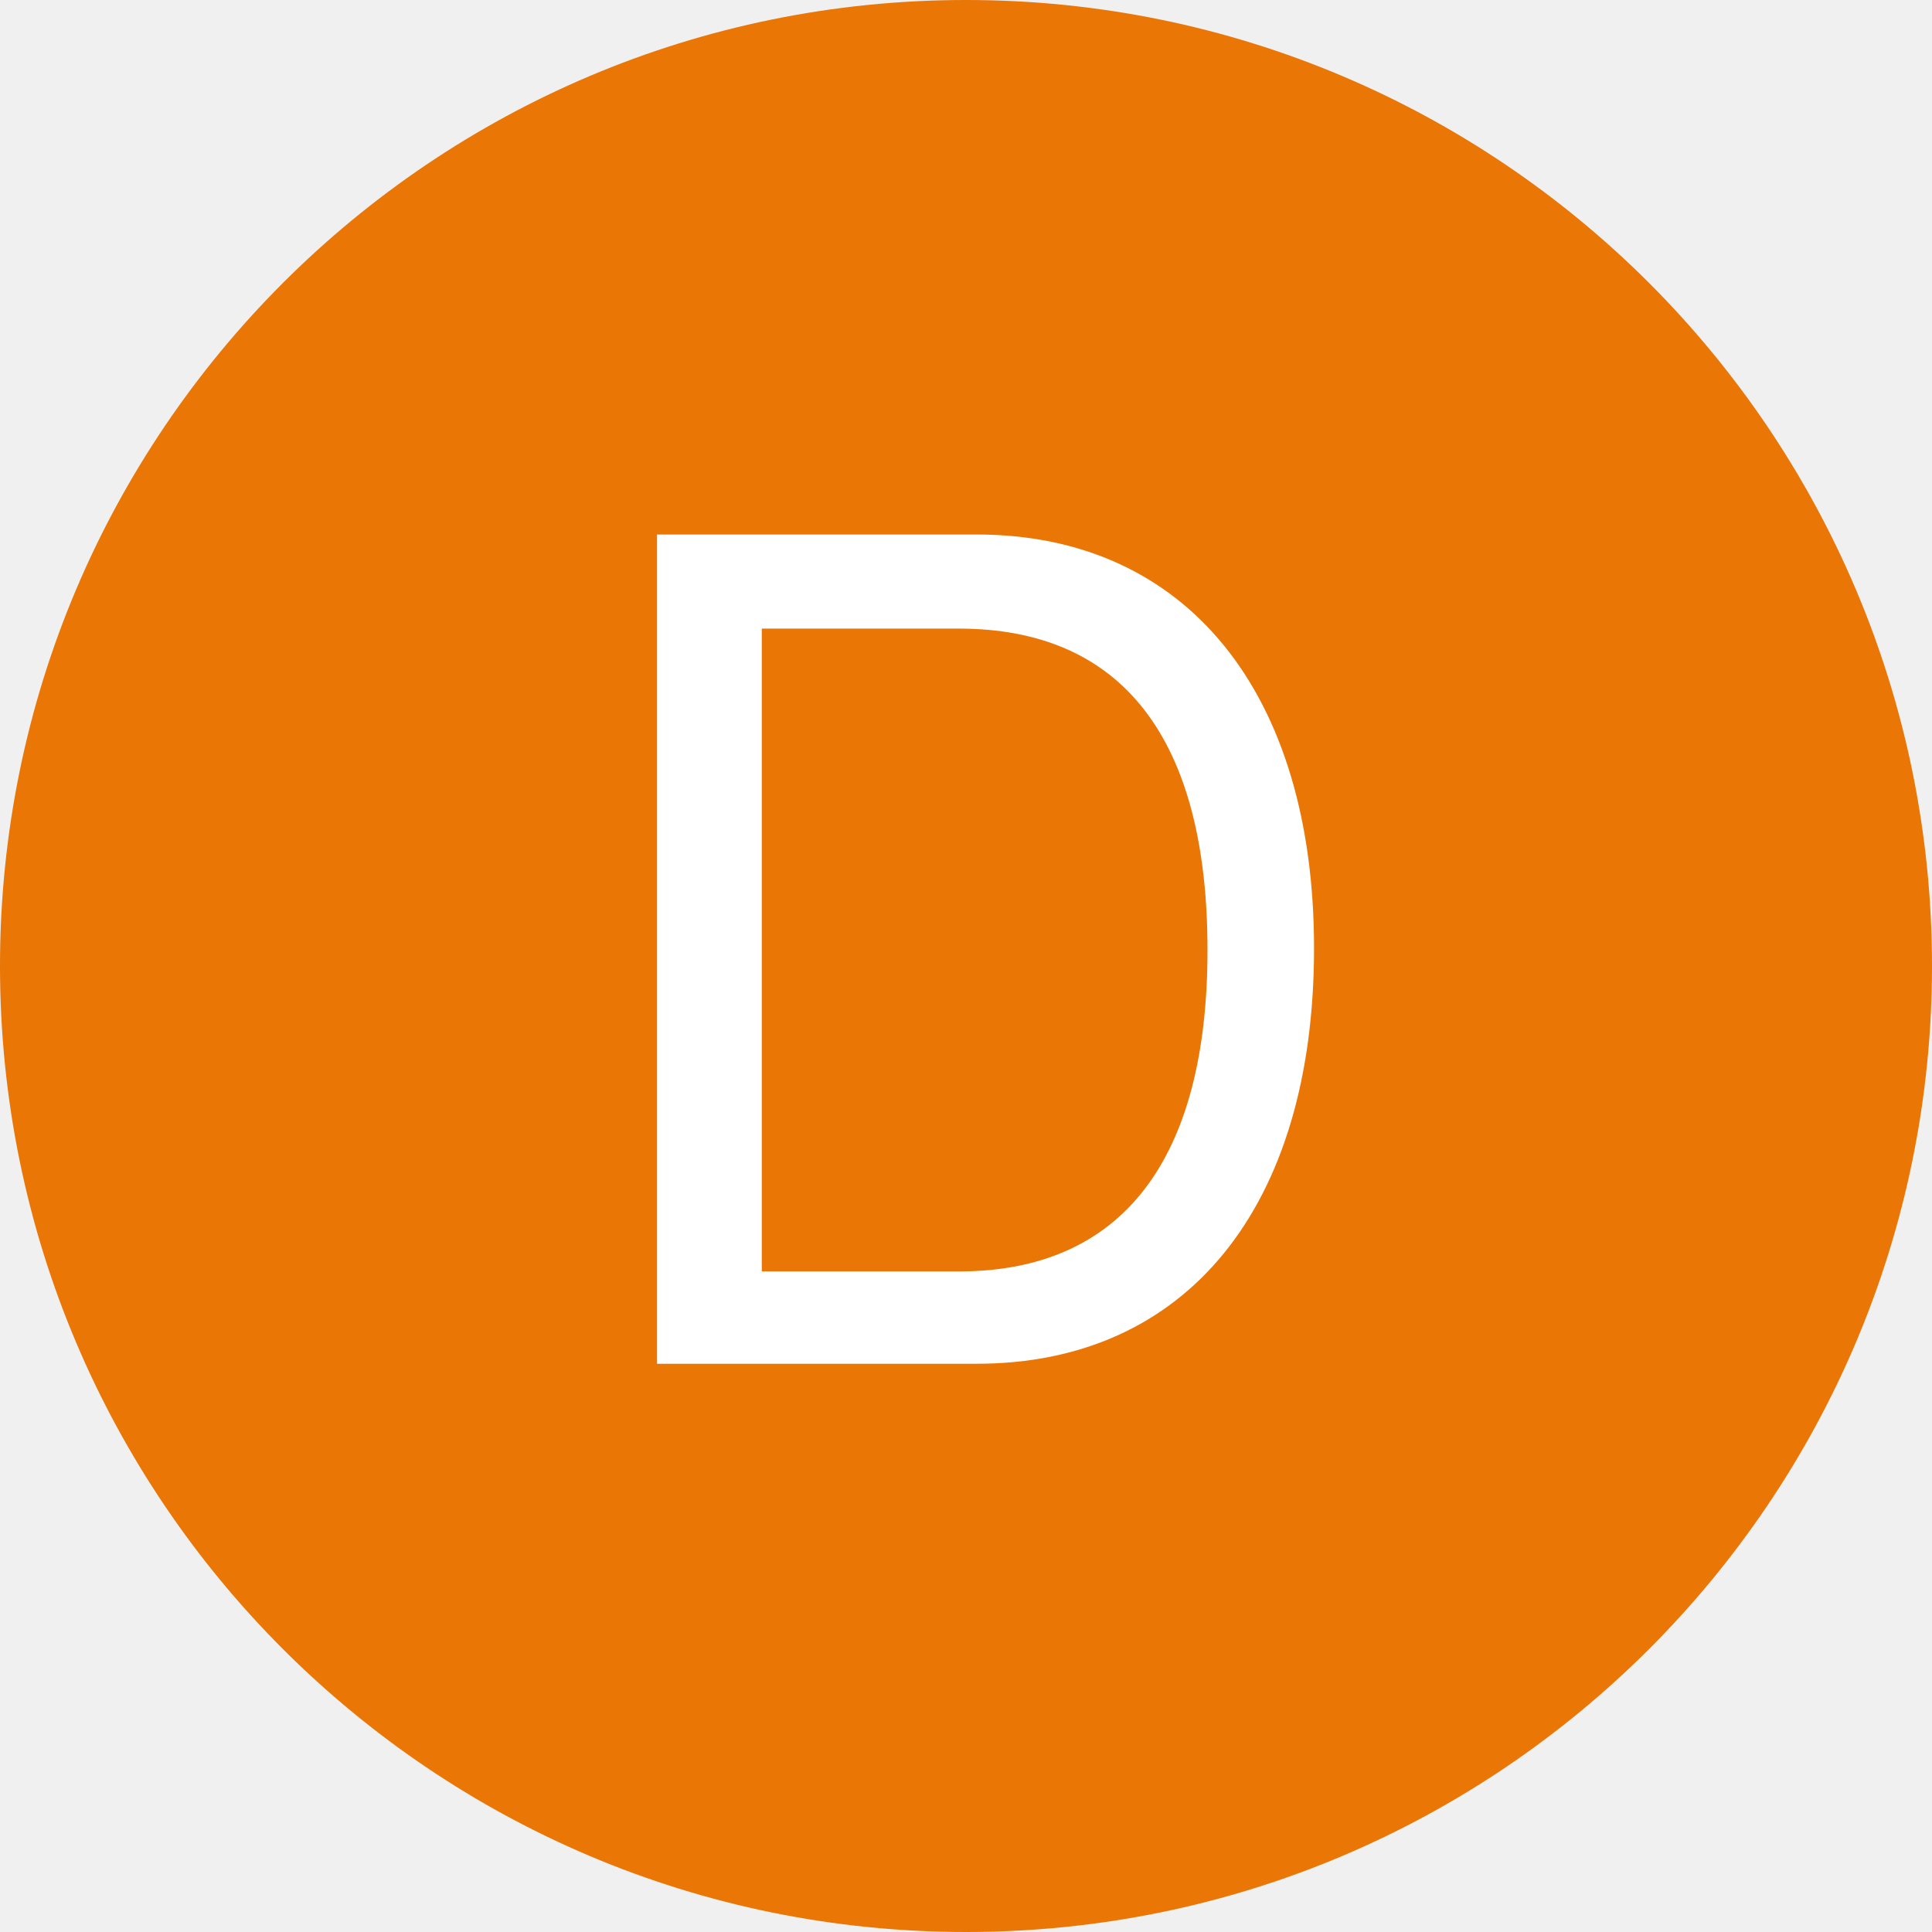
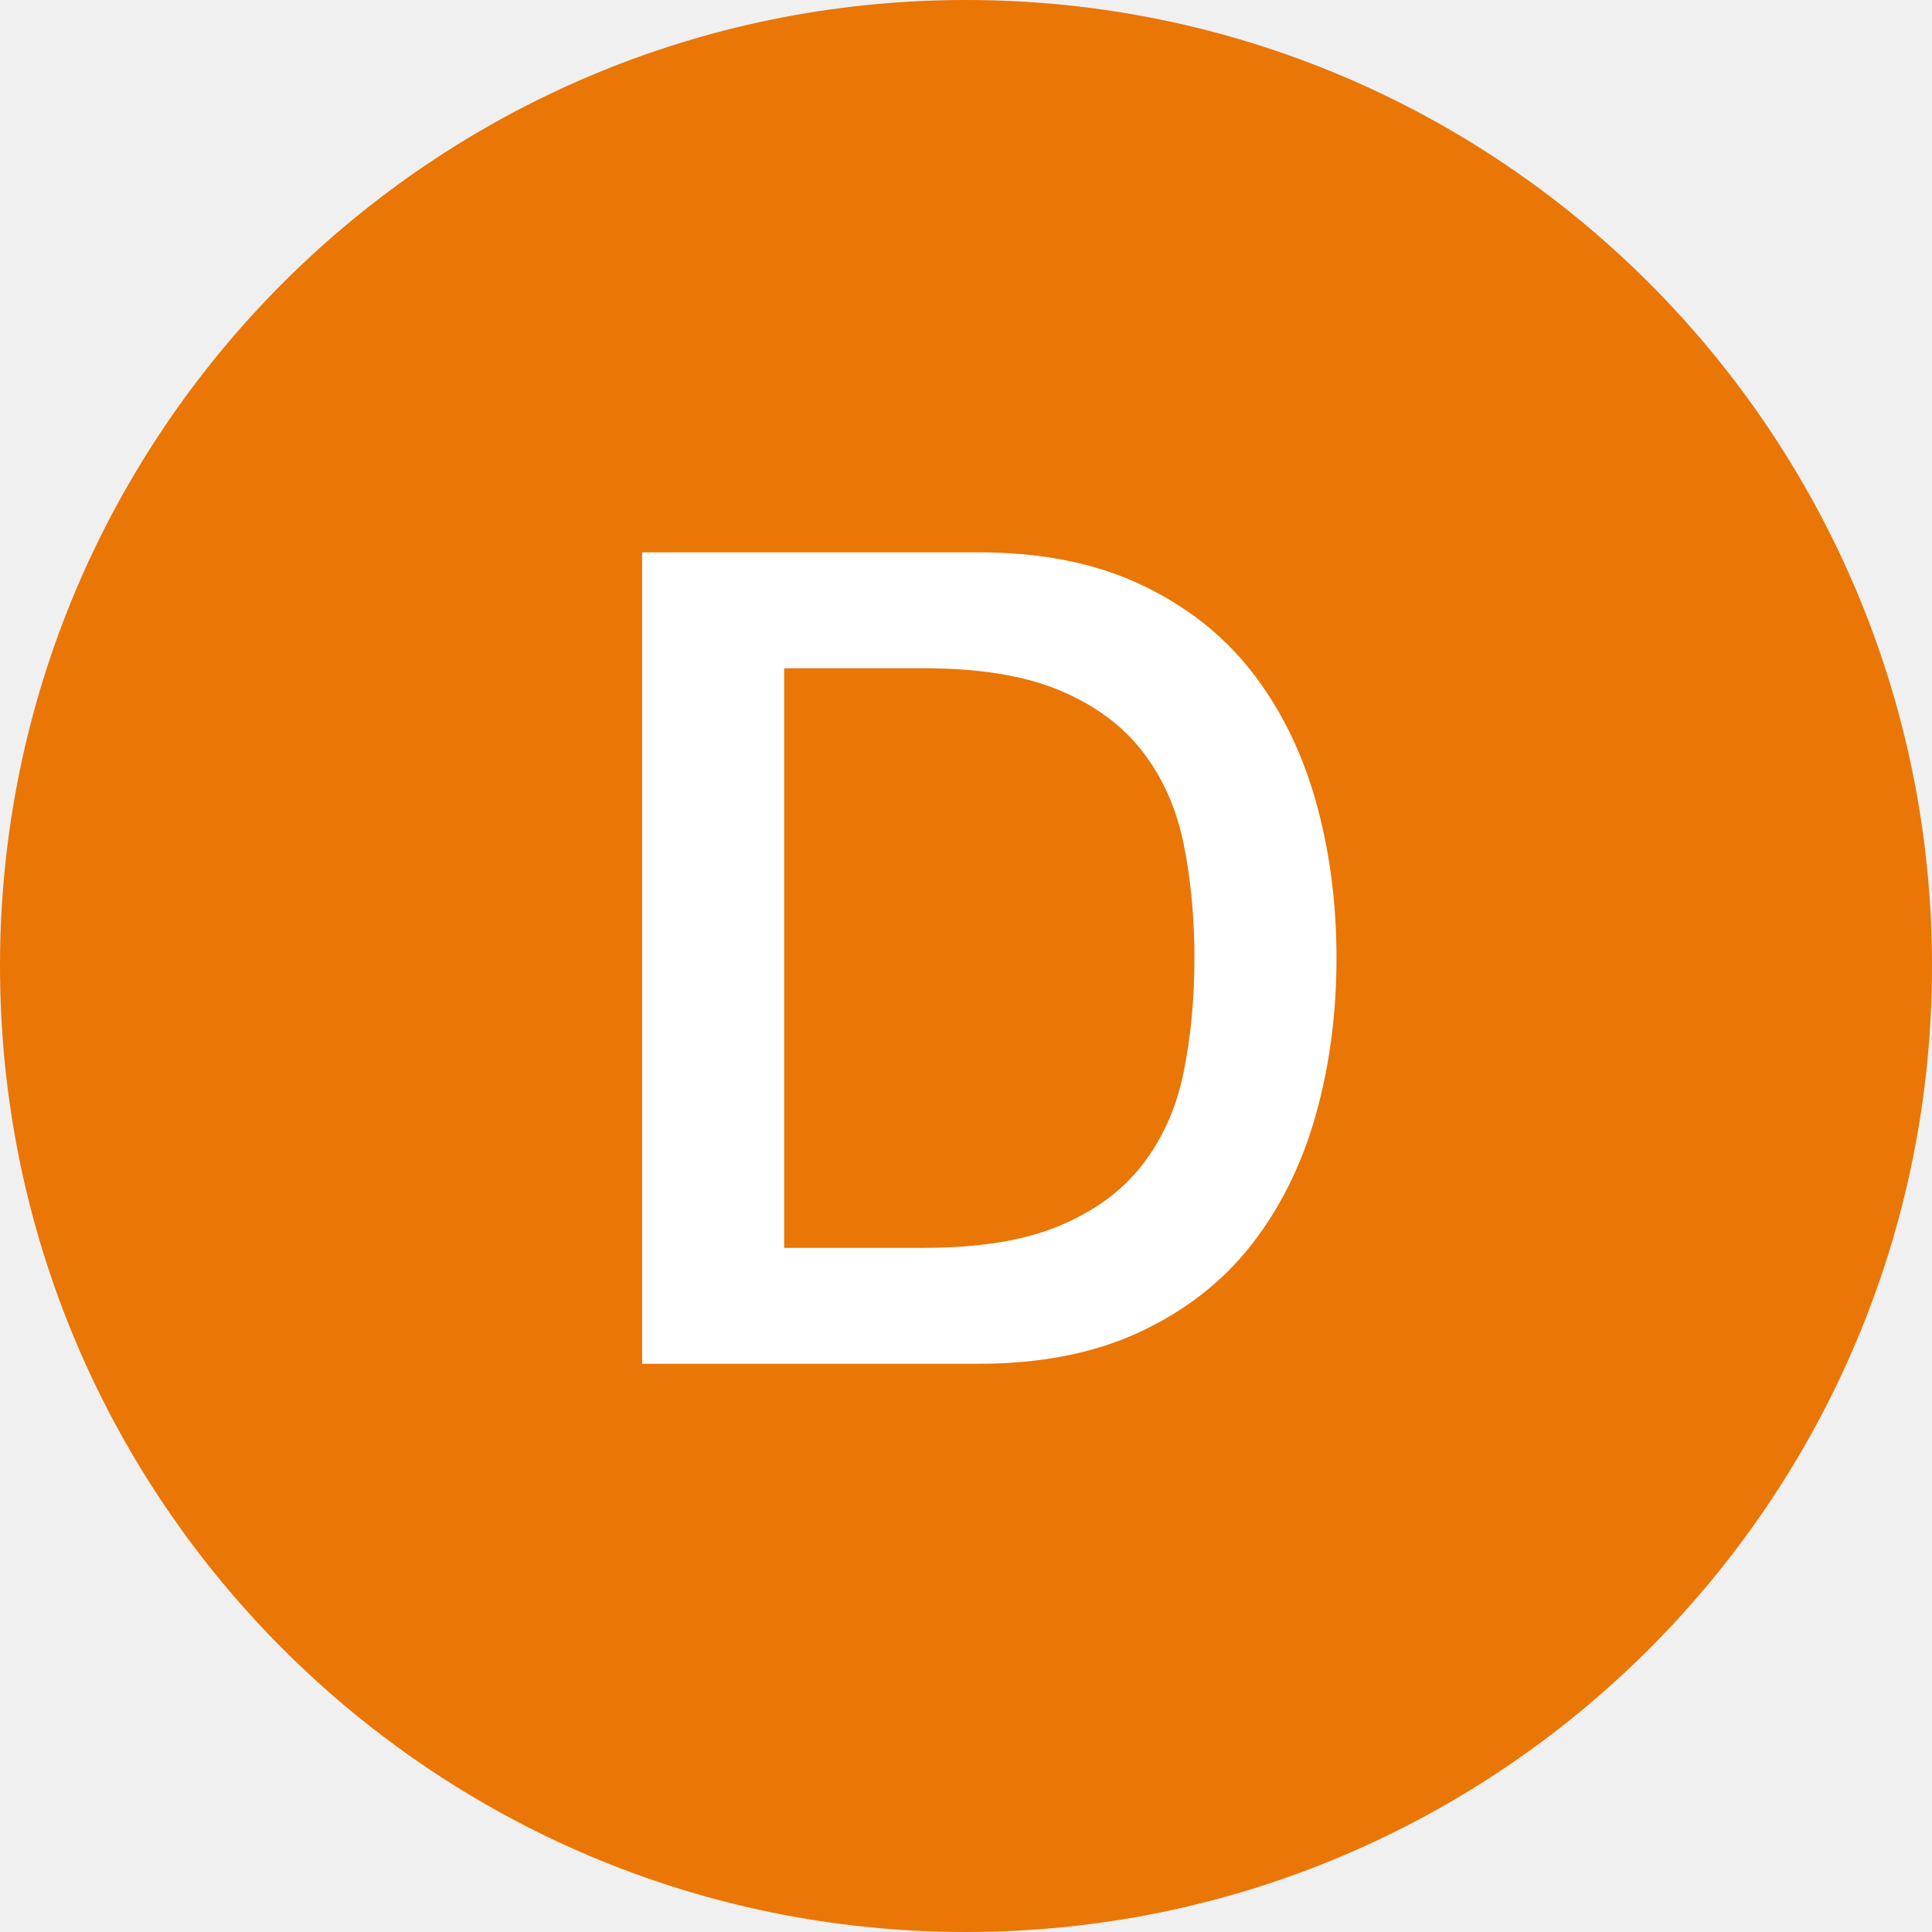
<svg xmlns="http://www.w3.org/2000/svg" width="17" height="17">
  <g fill="none" fill-rule="evenodd">
    <circle cx="8.5" cy="8.5" r="8.5" fill="#EA7606" />
-     <text fill="#FFF" font-family="HelveticaNeue-Medium, Helvetica Neue" font-size="10" font-weight="400">
-       <tspan x="4.89" y="12">D</tspan>
-     </text>
+     <path fill="#FFF" fill-rule="nonzero" d="M5.65 4.86h2.96c.547 0 1.02.093 1.42.28.4.187.727.442.98.765.253.323.442.702.565 1.135.123.433.185.897.185 1.39 0 .493-.062.957-.185 1.39-.123.433-.312.812-.565 1.135-.253.323-.58.578-.98.765s-.873.28-1.42.28H5.65V4.86zm1.25 6.12h1.23c.487 0 .885-.065 1.195-.195.31-.13.553-.31.73-.54.177-.23.297-.5.36-.81.063-.31.095-.645.095-1.005 0-.36-.032-.695-.095-1.005-.063-.31-.183-.58-.36-.81-.177-.23-.42-.41-.73-.54-.31-.13-.708-.195-1.195-.195H6.9v5.1z" />
  </g>
</svg>
